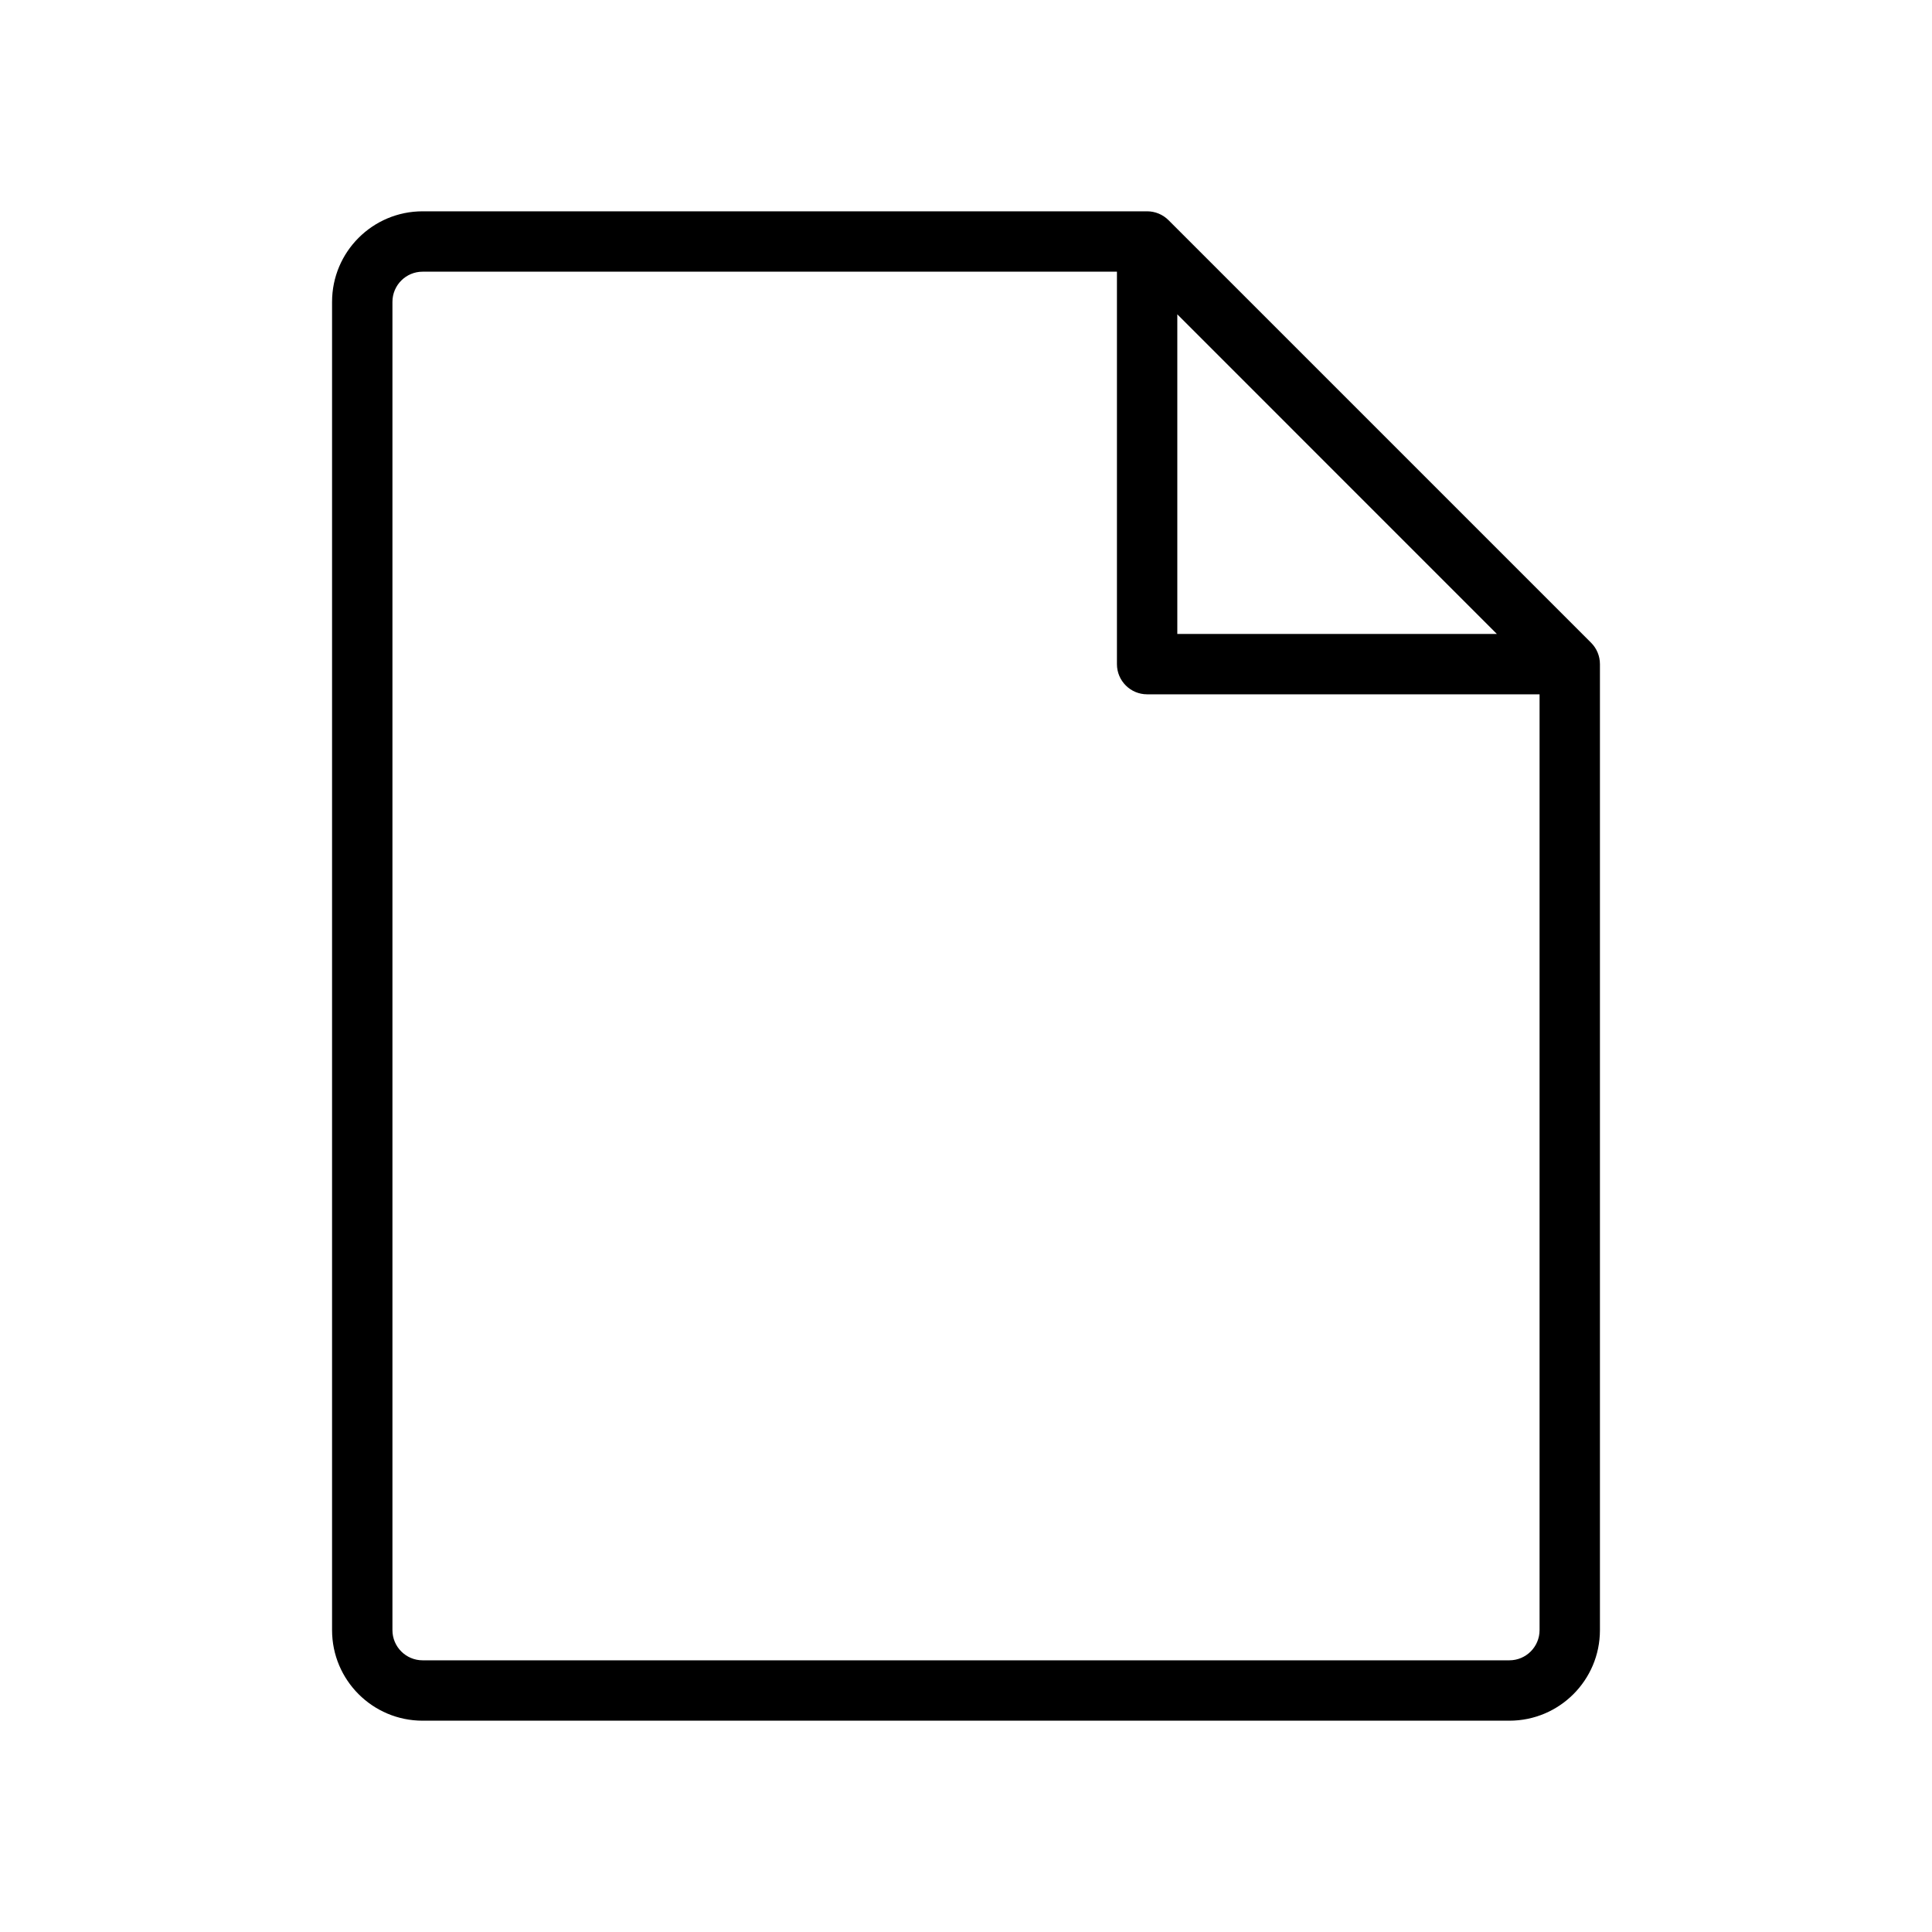
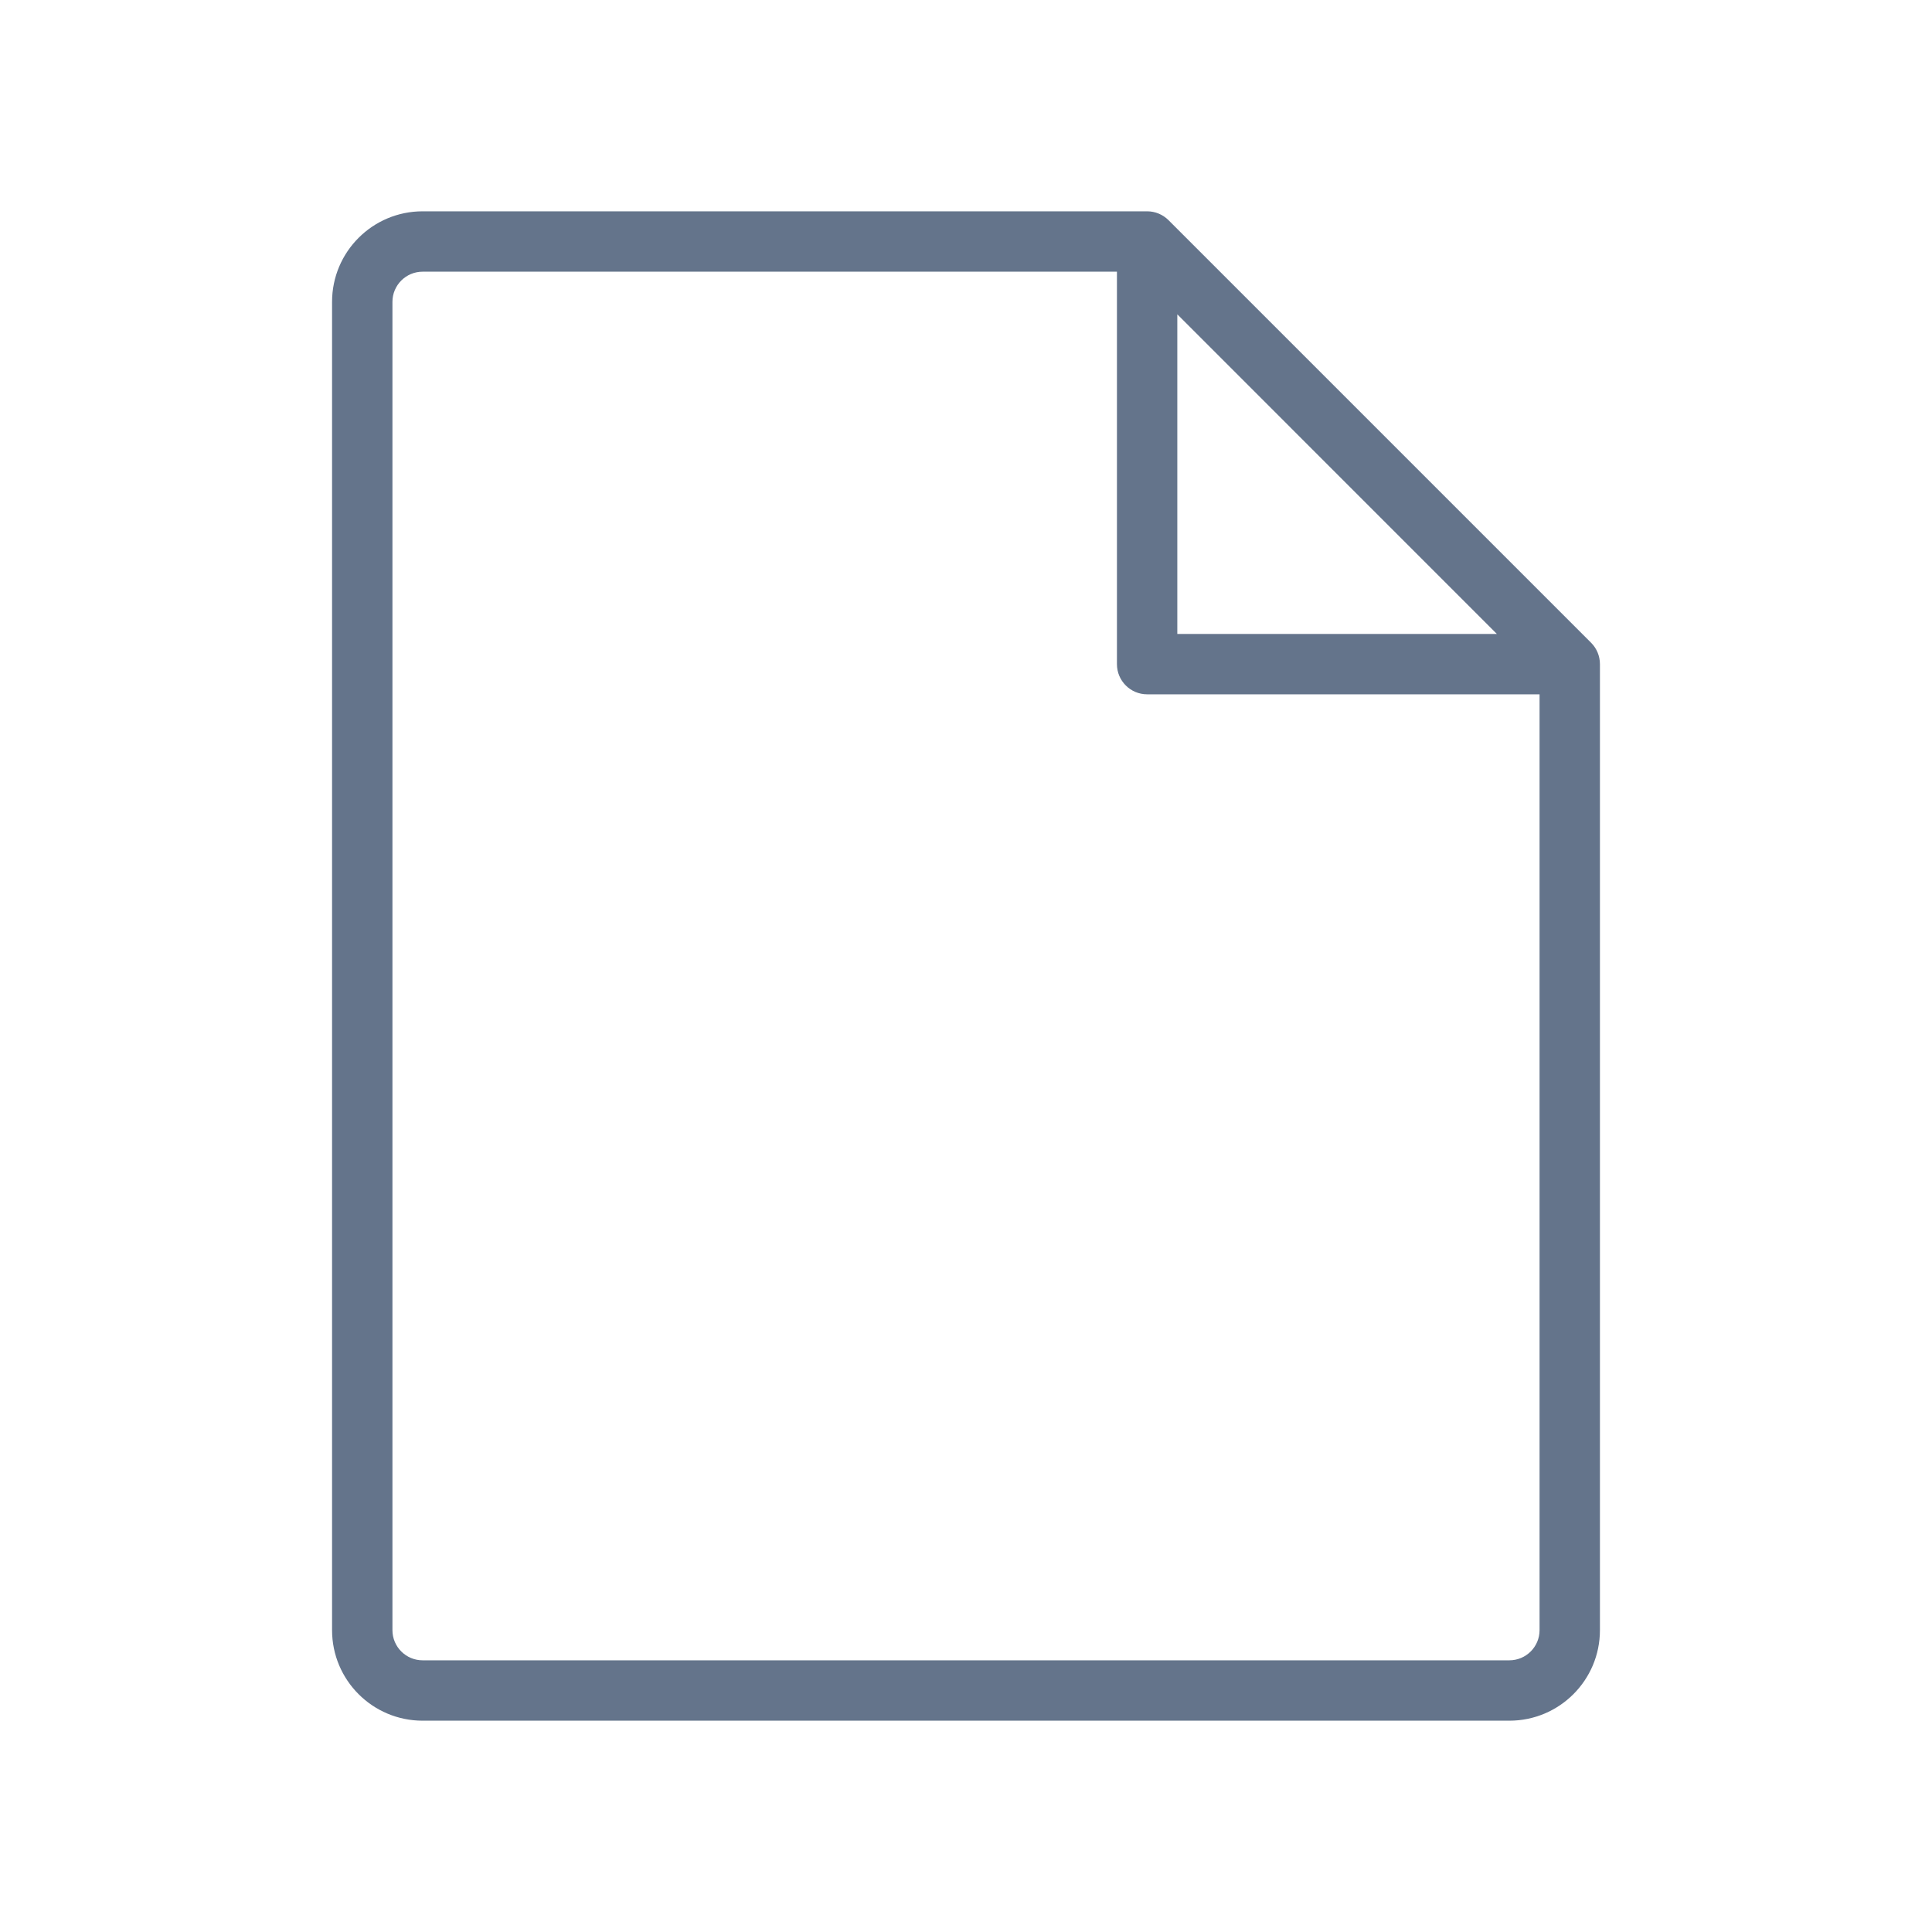
- <svg xmlns="http://www.w3.org/2000/svg" viewBox="0 0 256 256" fill="currentColor">
+ <svg xmlns="http://www.w3.org/2000/svg" viewBox="0 0 256 256" fill="#64748B">
  <path d="M210.83,85.17l-56-56A4,4,0,0,0,152,28H56A12,12,0,0,0,44,40V216a12,12,0,0,0,12,12H200a12,12,0,0,0,12-12V88A4,4,0,0,0,210.83,85.17ZM156,41.65,198.34,84H156ZM200,220H56a4,4,0,0,1-4-4V40a4,4,0,0,1,4-4h92V88a4,4,0,0,0,4,4h52V216A4,4,0,0,1,200,220Z" />
</svg>
